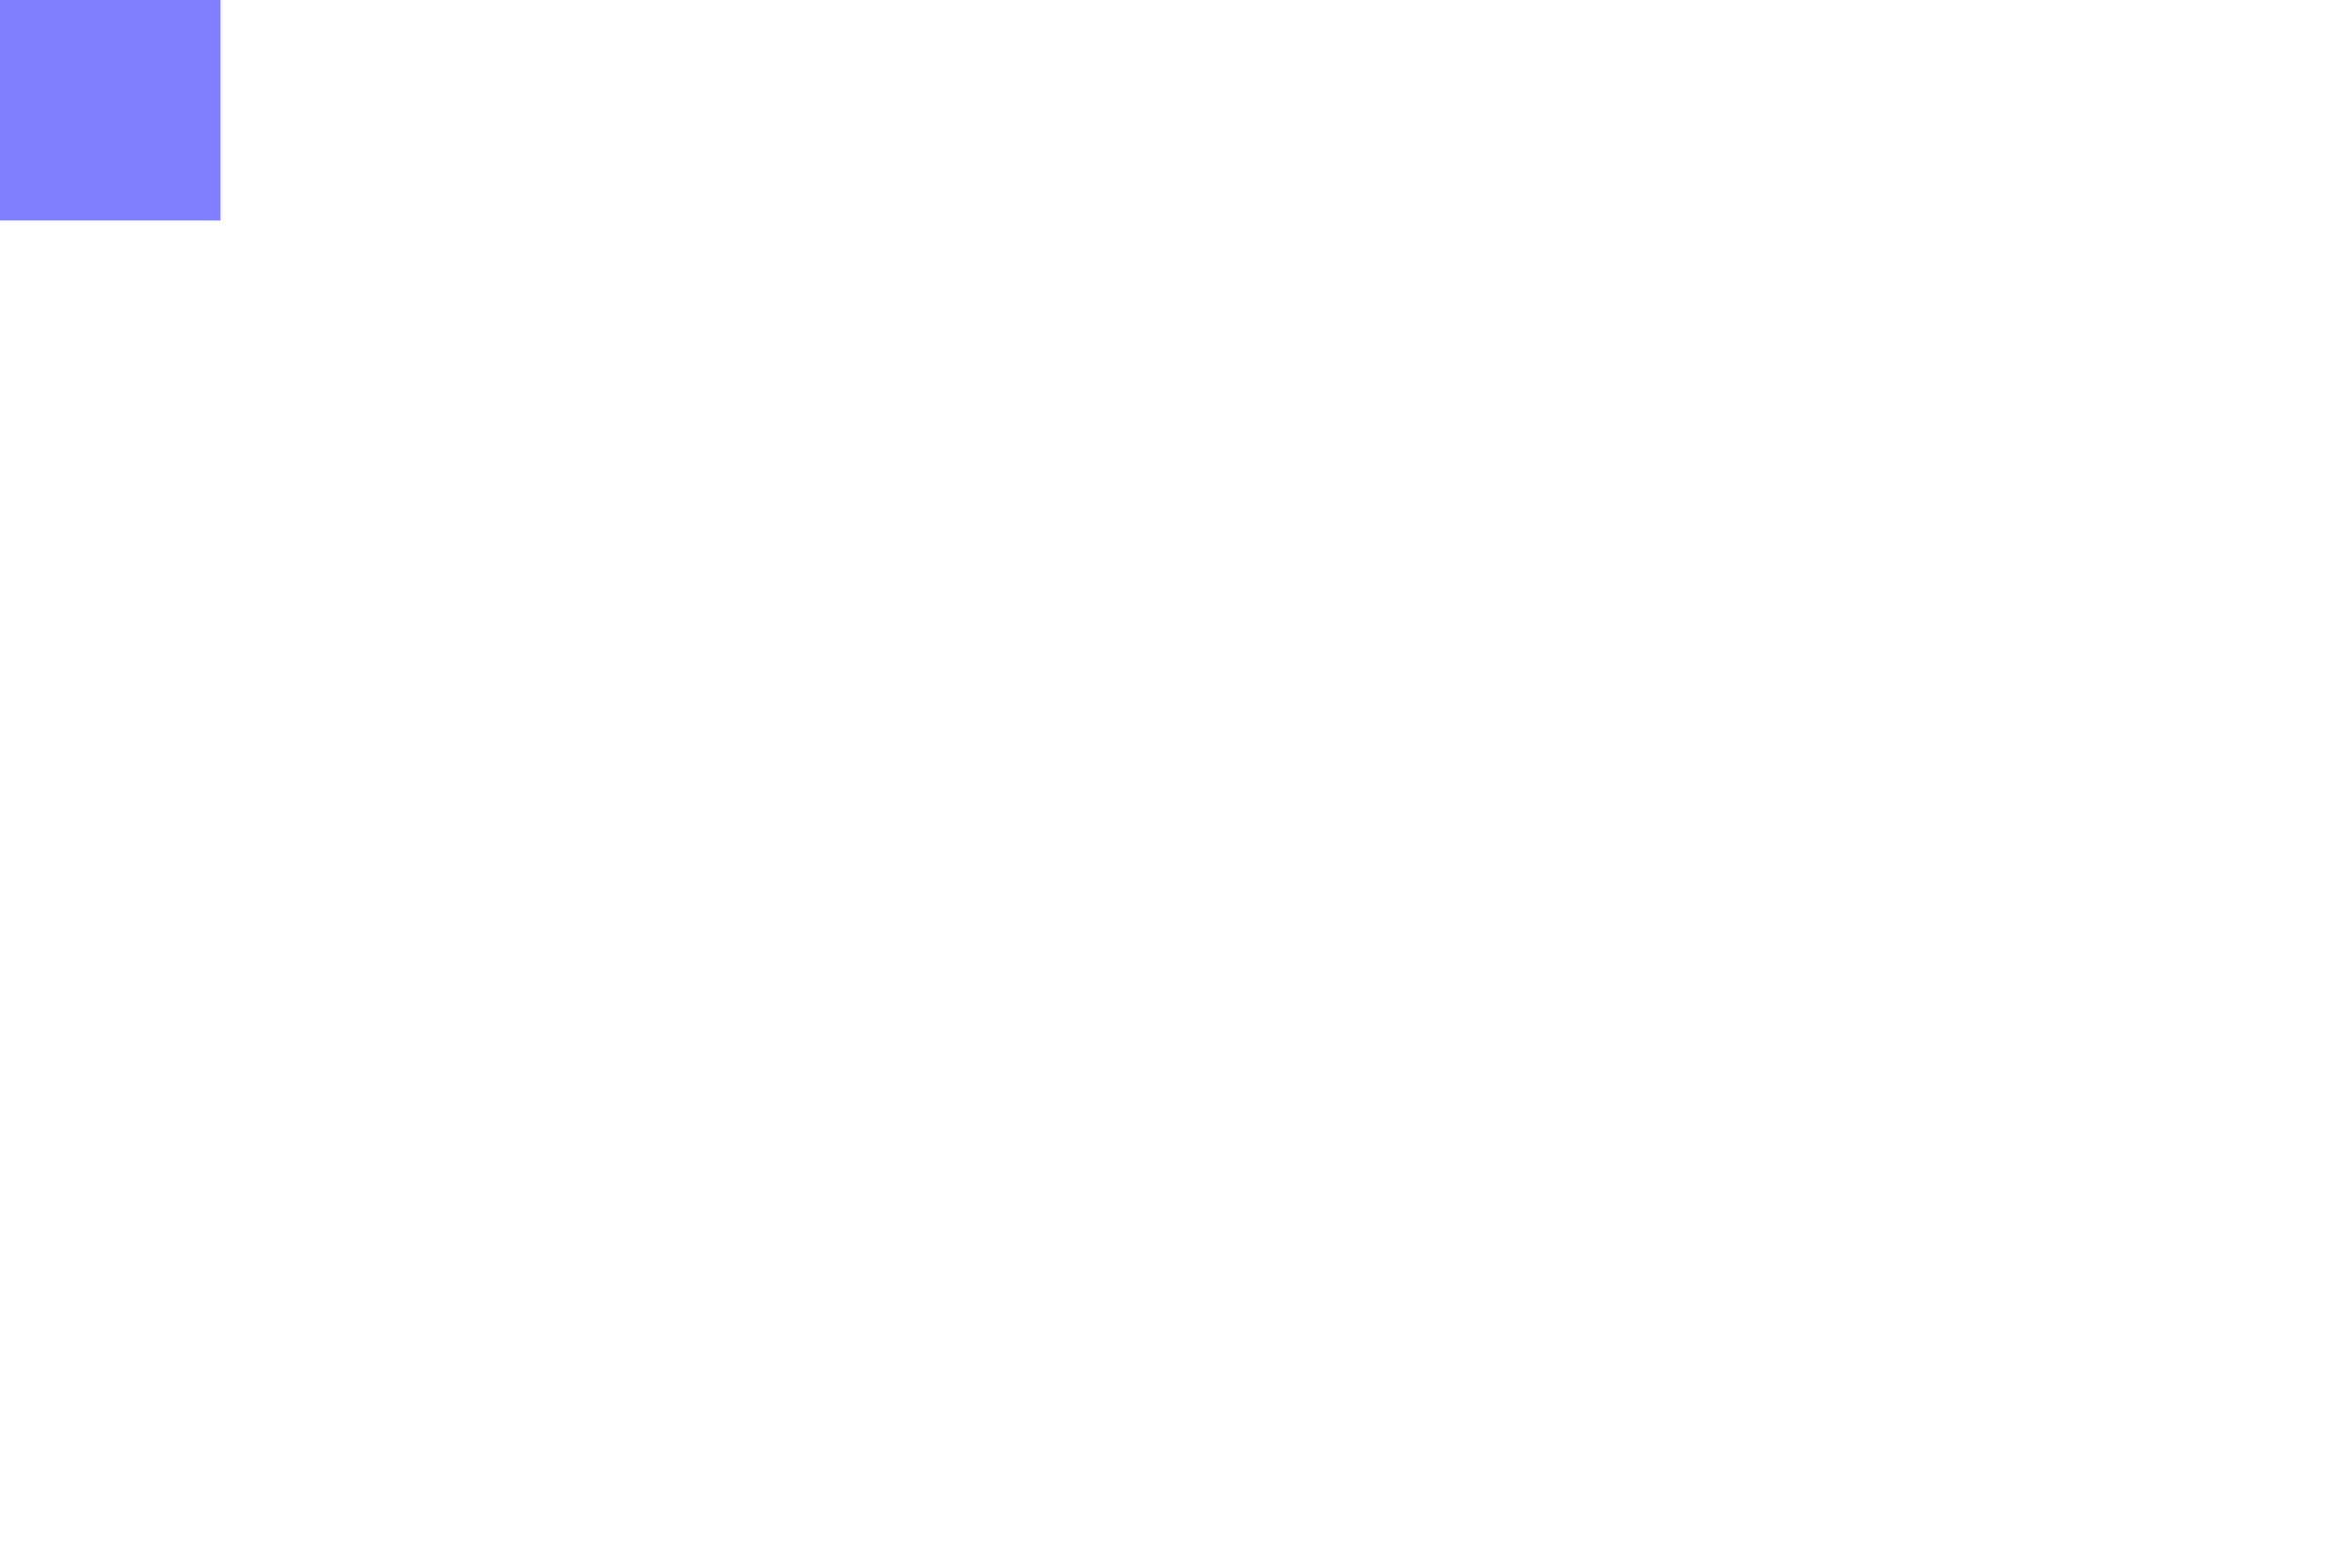
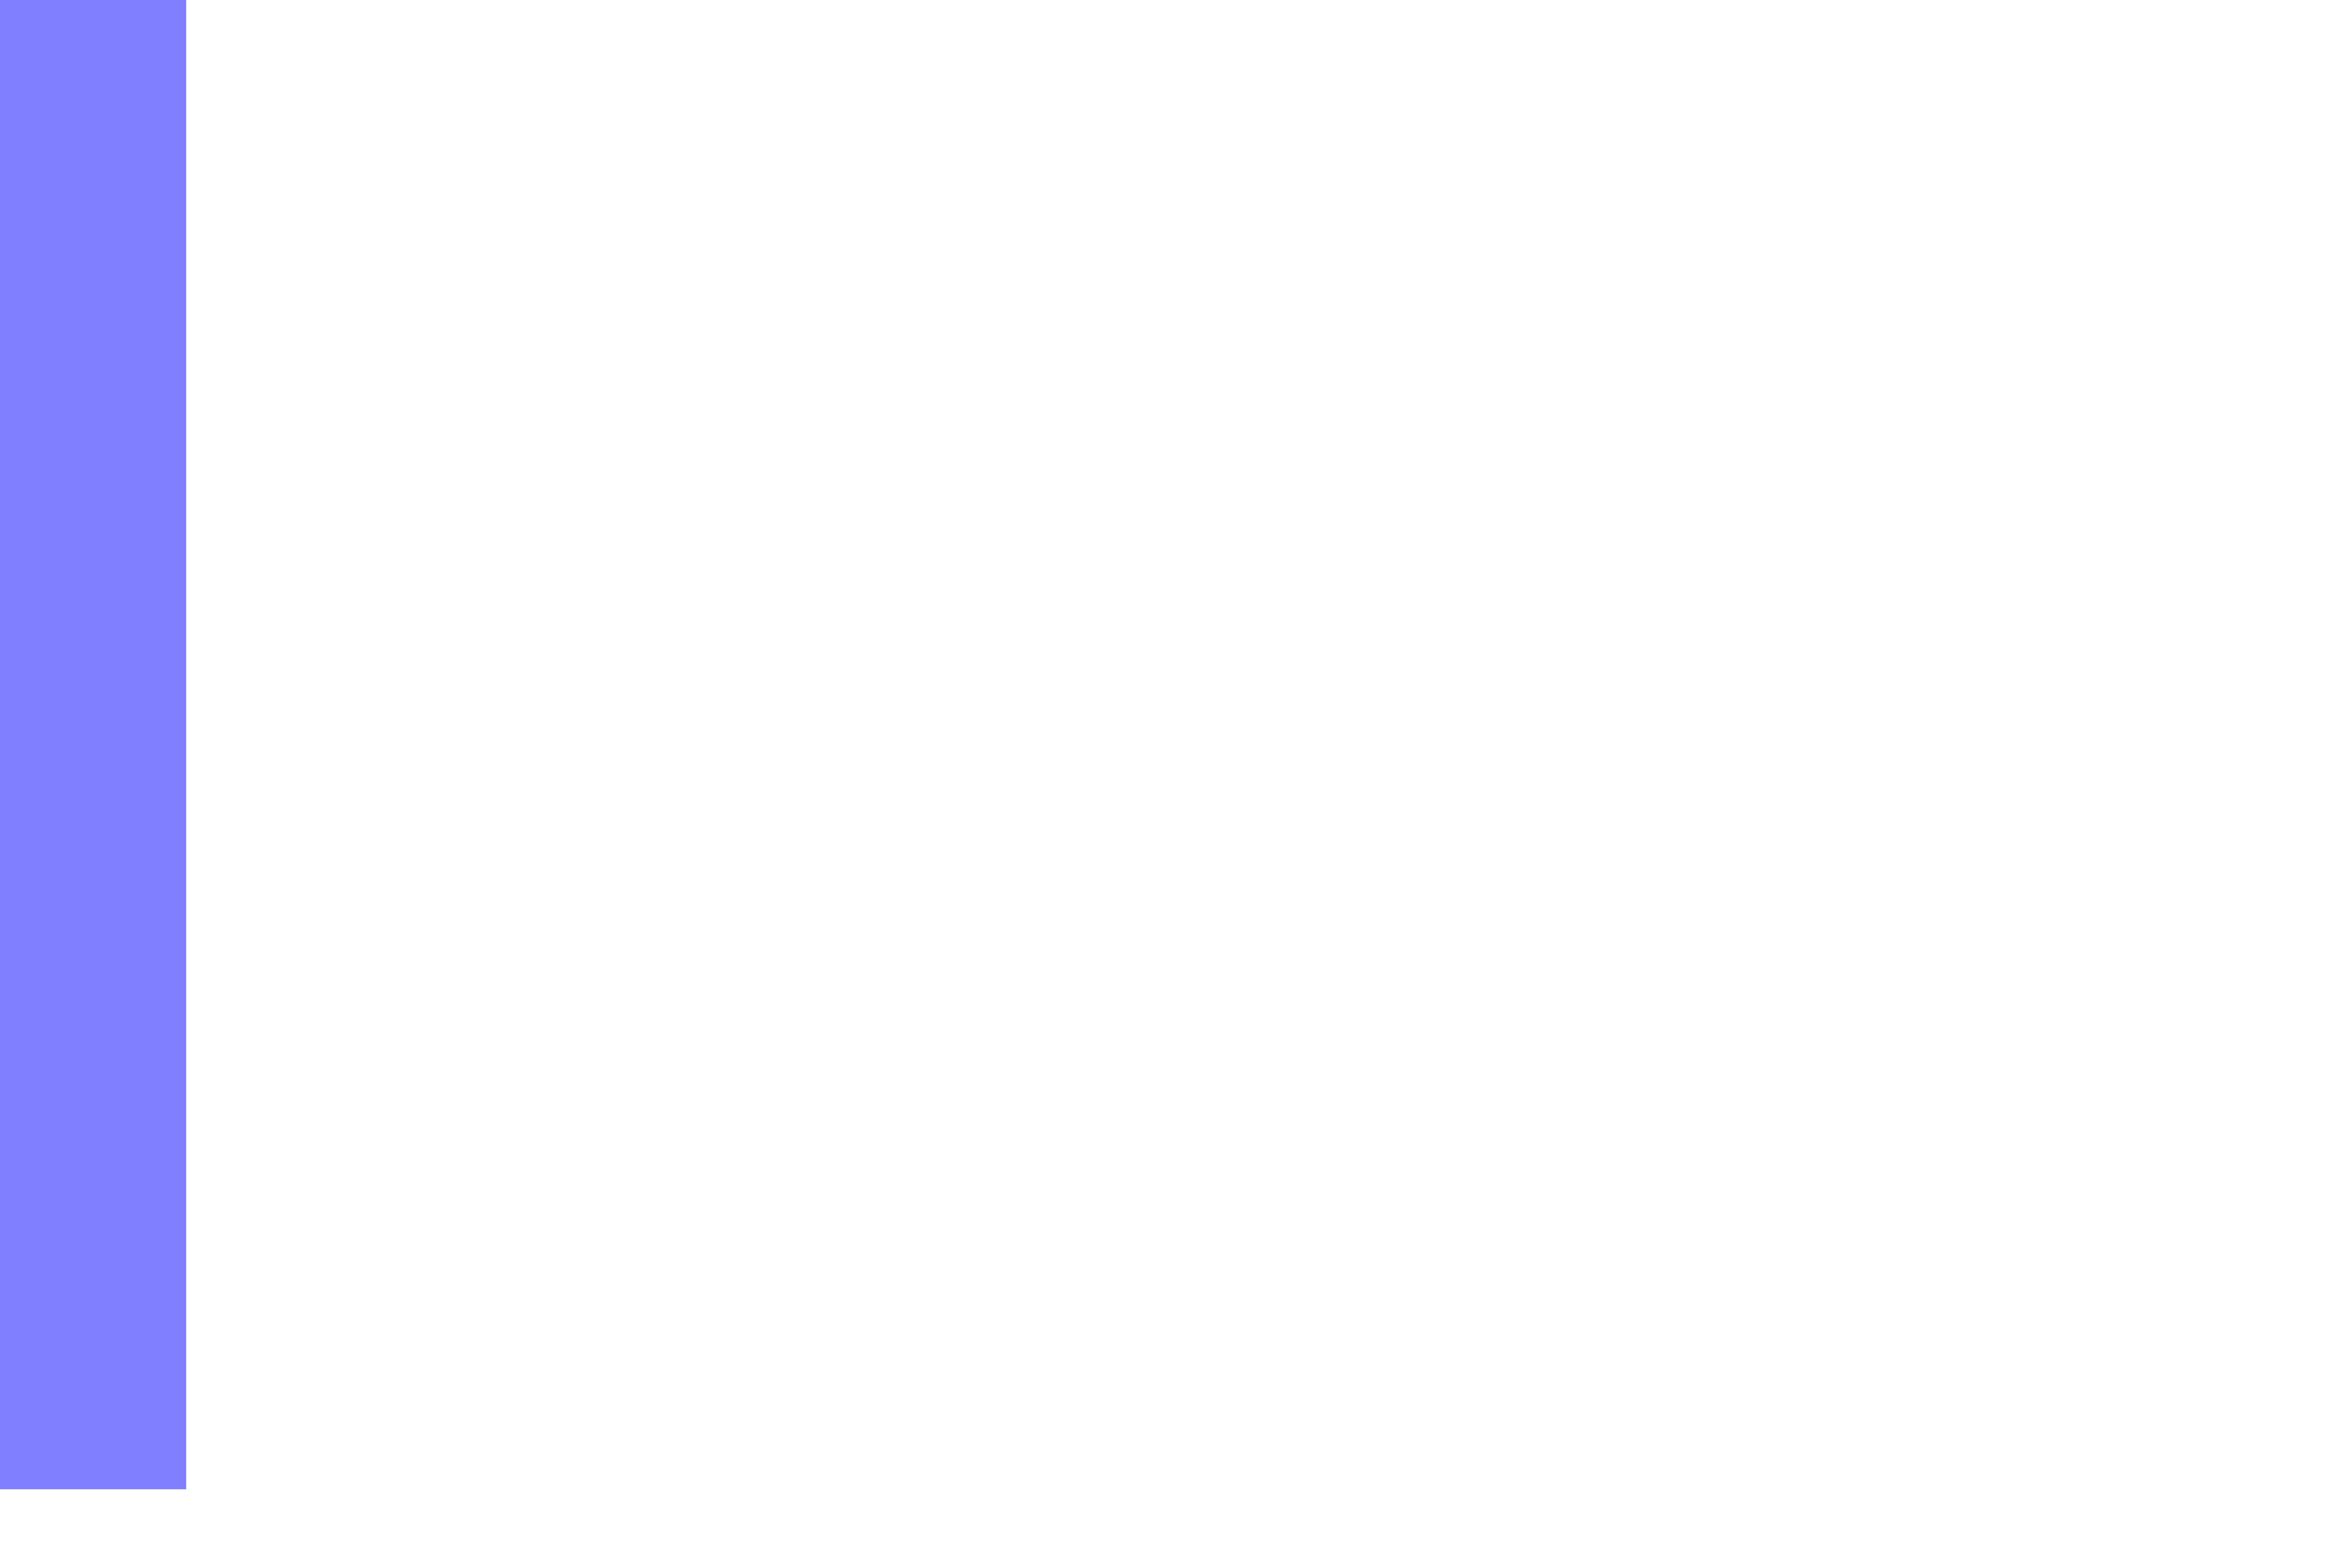
<svg xmlns="http://www.w3.org/2000/svg" version="1.0" width="480" height="320" id="svg2" style="display:inline">
  <defs id="defs4">
    </defs>
  <g style="display:none" id="ignored_layer" ignore="" />
  <g id="Ball" style="display:none">
    <rect phy_restitution="0.001" phy_friction="1.0" phy_density="0.2" isCircle="" y="0" x="0" height="15.5" width="15.5" id="Ball_MainBody" style="opacity:0.947;fill:#ff0000;stroke:#000000;stroke-width:0.5;stroke-miterlimit:4;stroke-opacity:1;stroke-dasharray:none" />
  </g>
  <g style="display:none" id="Car">
    <rect style="fill:#000080;stroke-width:1.048;stroke-miterlimit:4;stroke-dasharray:none;display:inline" id="CarMainBody" width="97.123" height="20.187" x="0" y="-0.185" phy_density="1" />
    <rect maxTorque="1500" motorSpeed="0" motorEnabled="" style="opacity:0.947;fill:#000080;fill-rule:nonzero;stroke:#000000;stroke-width:0.5;stroke-miterlimit:4;stroke-opacity:1;stroke-dasharray:none" id="boberJoint2" width="1" height="1" x="80.993" y="20.873" isRevoluteJoint="" body1="CarMainBody" body2="boberWheel2" />
    <rect maxTorque="1500" motorSpeed="0" motorEnabled="" body2="boberWheel1" body1="CarMainBody" isRevoluteJoint="" y="20.873" x="20.683" height="1" width="1" id="boberJoint1" style="opacity:0.947;fill:#000080;fill-rule:nonzero;stroke:#000000;stroke-width:0.5;stroke-miterlimit:4;stroke-opacity:1;stroke-dasharray:none" />
    <rect phy_restitution="0" phy_friction="1.0" style="opacity:0.947;fill:#ff0000;stroke:#000000;stroke-width:0.581;stroke-miterlimit:4;stroke-opacity:1;stroke-dasharray:none" id="boberWheel2" width="15.419" height="15.419" x="73.657" y="14.291" isCircle="" phy_density="1.0" />
    <rect phy_restitution="0.001" phy_friction="1.0" phy_density="1.0" isCircle="" y="14.068" x="13.378" height="15.61" width="15.61" id="boberWheel1" style="opacity:0.947;fill:#ff0000;stroke:#000000;stroke-width:0.39;stroke-miterlimit:4;stroke-opacity:1;stroke-dasharray:none" />
  </g>
  <g id="Bird" style="display:none">
    <rect style="fill:#00ff00;stroke:none" id="BirdMainBody" width="48" height="48" x="0" y="0" isCircle="" phy_density="0.5" phy_friction="0" phy_restitution="0" initClipFile="clip_icarus_idle.plist" initFrameAnim="icarus_flying" minSpeedX="3" minSpeedY="-40" maxSpeed="60" />
  </g>
  <g id="Bomb" style="display:none">
    <rect initFrameAnim="bomb" initClipFile="clip_bomb.plist" phy_restitution="0" phy_friction="0" phy_density="0.1" isCircle="" y="0" x="0" height="32" width="32" id="rect6831-0" style="opacity:0.5;fill:#0000ff;stroke:none;display:inline" gameObjectClass="Bomb" />
  </g>
  <g id="Feather" style="display:none">
-     <rect initFrameAnim="feather" initClipFile="clip_feather.plist" phy_restitution="0" phy_friction="0" phy_density="0.1" isCircle="" y="0" x="0" height="32" width="32" id="rect6831" style="opacity:0.5;fill:#0000ff;stroke:none;display:inline" gameObjectClass="Feather" />
+     <rect initFrameAnim="feather" initClipFile="clip_feather.plist" phy_restitution="0" phy_friction="0" phy_density="0.1" isCircle="" y="0" x="0" height="32" width="32" id="rect6831" style="opacity:0.5;fill:#0000ff;stroke:none;display:inline" gameObjectClass="Feather" sprite="feather00.png" />
  </g>
  <g id="Fruit01" style="display:none">
    <rect gameObjectClass="EatenItem" style="opacity:0.5;fill:#0000ff;stroke:none;display:inline" id="rect3129" width="45" height="45" x="0" y="0" isCircle="" phy_density="0.1" phy_friction="0" phy_restitution="0" score="10" soundFile="key.wav" sprite="fruit01.png" />
  </g>
  <g id="Fruit02" style="display:none">
    <rect score="10" phy_restitution="0" phy_friction="0" phy_density="0.1" isCircle="" y="0" x="0" height="45" width="45" id="rect3132" style="opacity:0.5;fill:#0000ff;stroke:none;display:inline" gameObjectClass="EatenItem" soundFile="key.wav" sprite="fruit02.png" />
  </g>
  <g id="Fruit03" style="display:none">
    <rect gameObjectClass="EatenItem" style="opacity:0.5;fill:#0000ff;stroke:none;display:inline" id="rect3135" width="45" height="45" x="0" y="0" isCircle="" phy_density="0.1" phy_friction="0" phy_restitution="0" score="10" soundFile="key.wav" sprite="fruit03.png" />
  </g>
  <g id="Fruit04" style="display:none">
    <rect score="10" phy_restitution="0" phy_friction="0" phy_density="0.1" isCircle="" y="0" x="0" height="45" width="45" id="rect3138" style="opacity:0.5;fill:#0000ff;stroke:none;display:inline" gameObjectClass="EatenItem" soundFile="key.wav" sprite="fruit04.png" />
  </g>
  <g id="Fruit05" style="display:none">
    <rect gameObjectClass="EatenItem" style="opacity:0.5;fill:#0000ff;stroke:none;display:inline" id="rect3141" width="45" height="45" x="0" y="0" isCircle="" phy_density="0.1" phy_friction="0" phy_restitution="0" score="10" soundFile="key.wav" sprite="fruit05.png" />
  </g>
-   <g id="Fruit06" style="display:inline">
+   <g id="Fruit06" style="display:none">
    <rect score="10" phy_restitution="0" phy_friction="0" phy_density="0.1" isCircle="" y="0" x="0" height="45" width="45" id="rect3144" style="opacity:0.5;fill:#0000ff;stroke:none;display:inline" gameObjectClass="EatenItem" soundFile="key.wav" sprite="fruit06.png" />
  </g>
-   <g id="FinishBar" style="display:none">
-     <rect gameObjectClass="EatenItem" style="opacity:0.5;fill:#0000ff;stroke:none;display:inline" id="rect3148" width="38" height="304" x="0" y="0" isCircle="" phy_density="0.1" phy_friction="0" phy_restitution="0" initClipFile="clip_finishbar.plist" initFrameAnim="finishbar" score="0" removeWhenEaten="0" soundFile="key.wav" />
+   <g id="Fruit07" style="display:none">
+     <rect sprite="fruit07.png" soundFile="key.wav" gameObjectClass="EatenItem" style="opacity:0.5;fill:#0000ff;stroke:none;display:inline" id="rect3420" width="45" height="45" x="0" y="0" isCircle="" phy_density="0.1" phy_friction="0" phy_restitution="0" score="10" />
+   </g>
+   <g id="Fruit08" style="display:none">
+     <rect score="10" phy_restitution="0" phy_friction="0" phy_density="0.1" isCircle="" y="0" x="0" height="45" width="45" id="rect3121" style="opacity:0.5;fill:#0000ff;stroke:none;display:inline" gameObjectClass="EatenItem" soundFile="key.wav" sprite="fruit08.png" />
+   </g>
+   <g id="FinishBar" style="display:inline">
+     <rect gameObjectClass="EatenItem" style="opacity:0.5;fill:#0000ff;stroke:none;display:inline" id="rect3148" width="38" height="304" x="0" y="0" isCircle="" phy_density="0.1" phy_friction="0" phy_restitution="0" initClipFile="clip_finishbar.plist" initFrameAnim="finishbar" score="0" removeWhenEaten="0" soundFile="key.wav" particleWhenEaten="RotatingStars" />
  </g>
  <g id="Remedy" style="display:none">
    <rect gameObjectClass="Remedy" style="opacity:0.5;fill:#0000ff;stroke:none;display:inline" id="rect4250" width="32" height="32" x="0" y="0" isCircle="" phy_density="0.1" phy_friction="0" phy_restitution="0" initClipFile="clip_remedy.plist" initFrameAnim="remedy" />
  </g>
  <g id="Chick" style="display:none">
    <rect gameObjectClass="Chick" style="opacity:0.5;fill:#0000ff;stroke:none;display:inline" id="rect4250-7" width="90" height="90" x="0" y="0" isCircle="" phy_density="0.1" phy_friction="0" phy_restitution="0" initClipFile="clip_chick.plist" initFrameAnim="chick" heroSpeedGain="8" />
  </g>
</svg>
